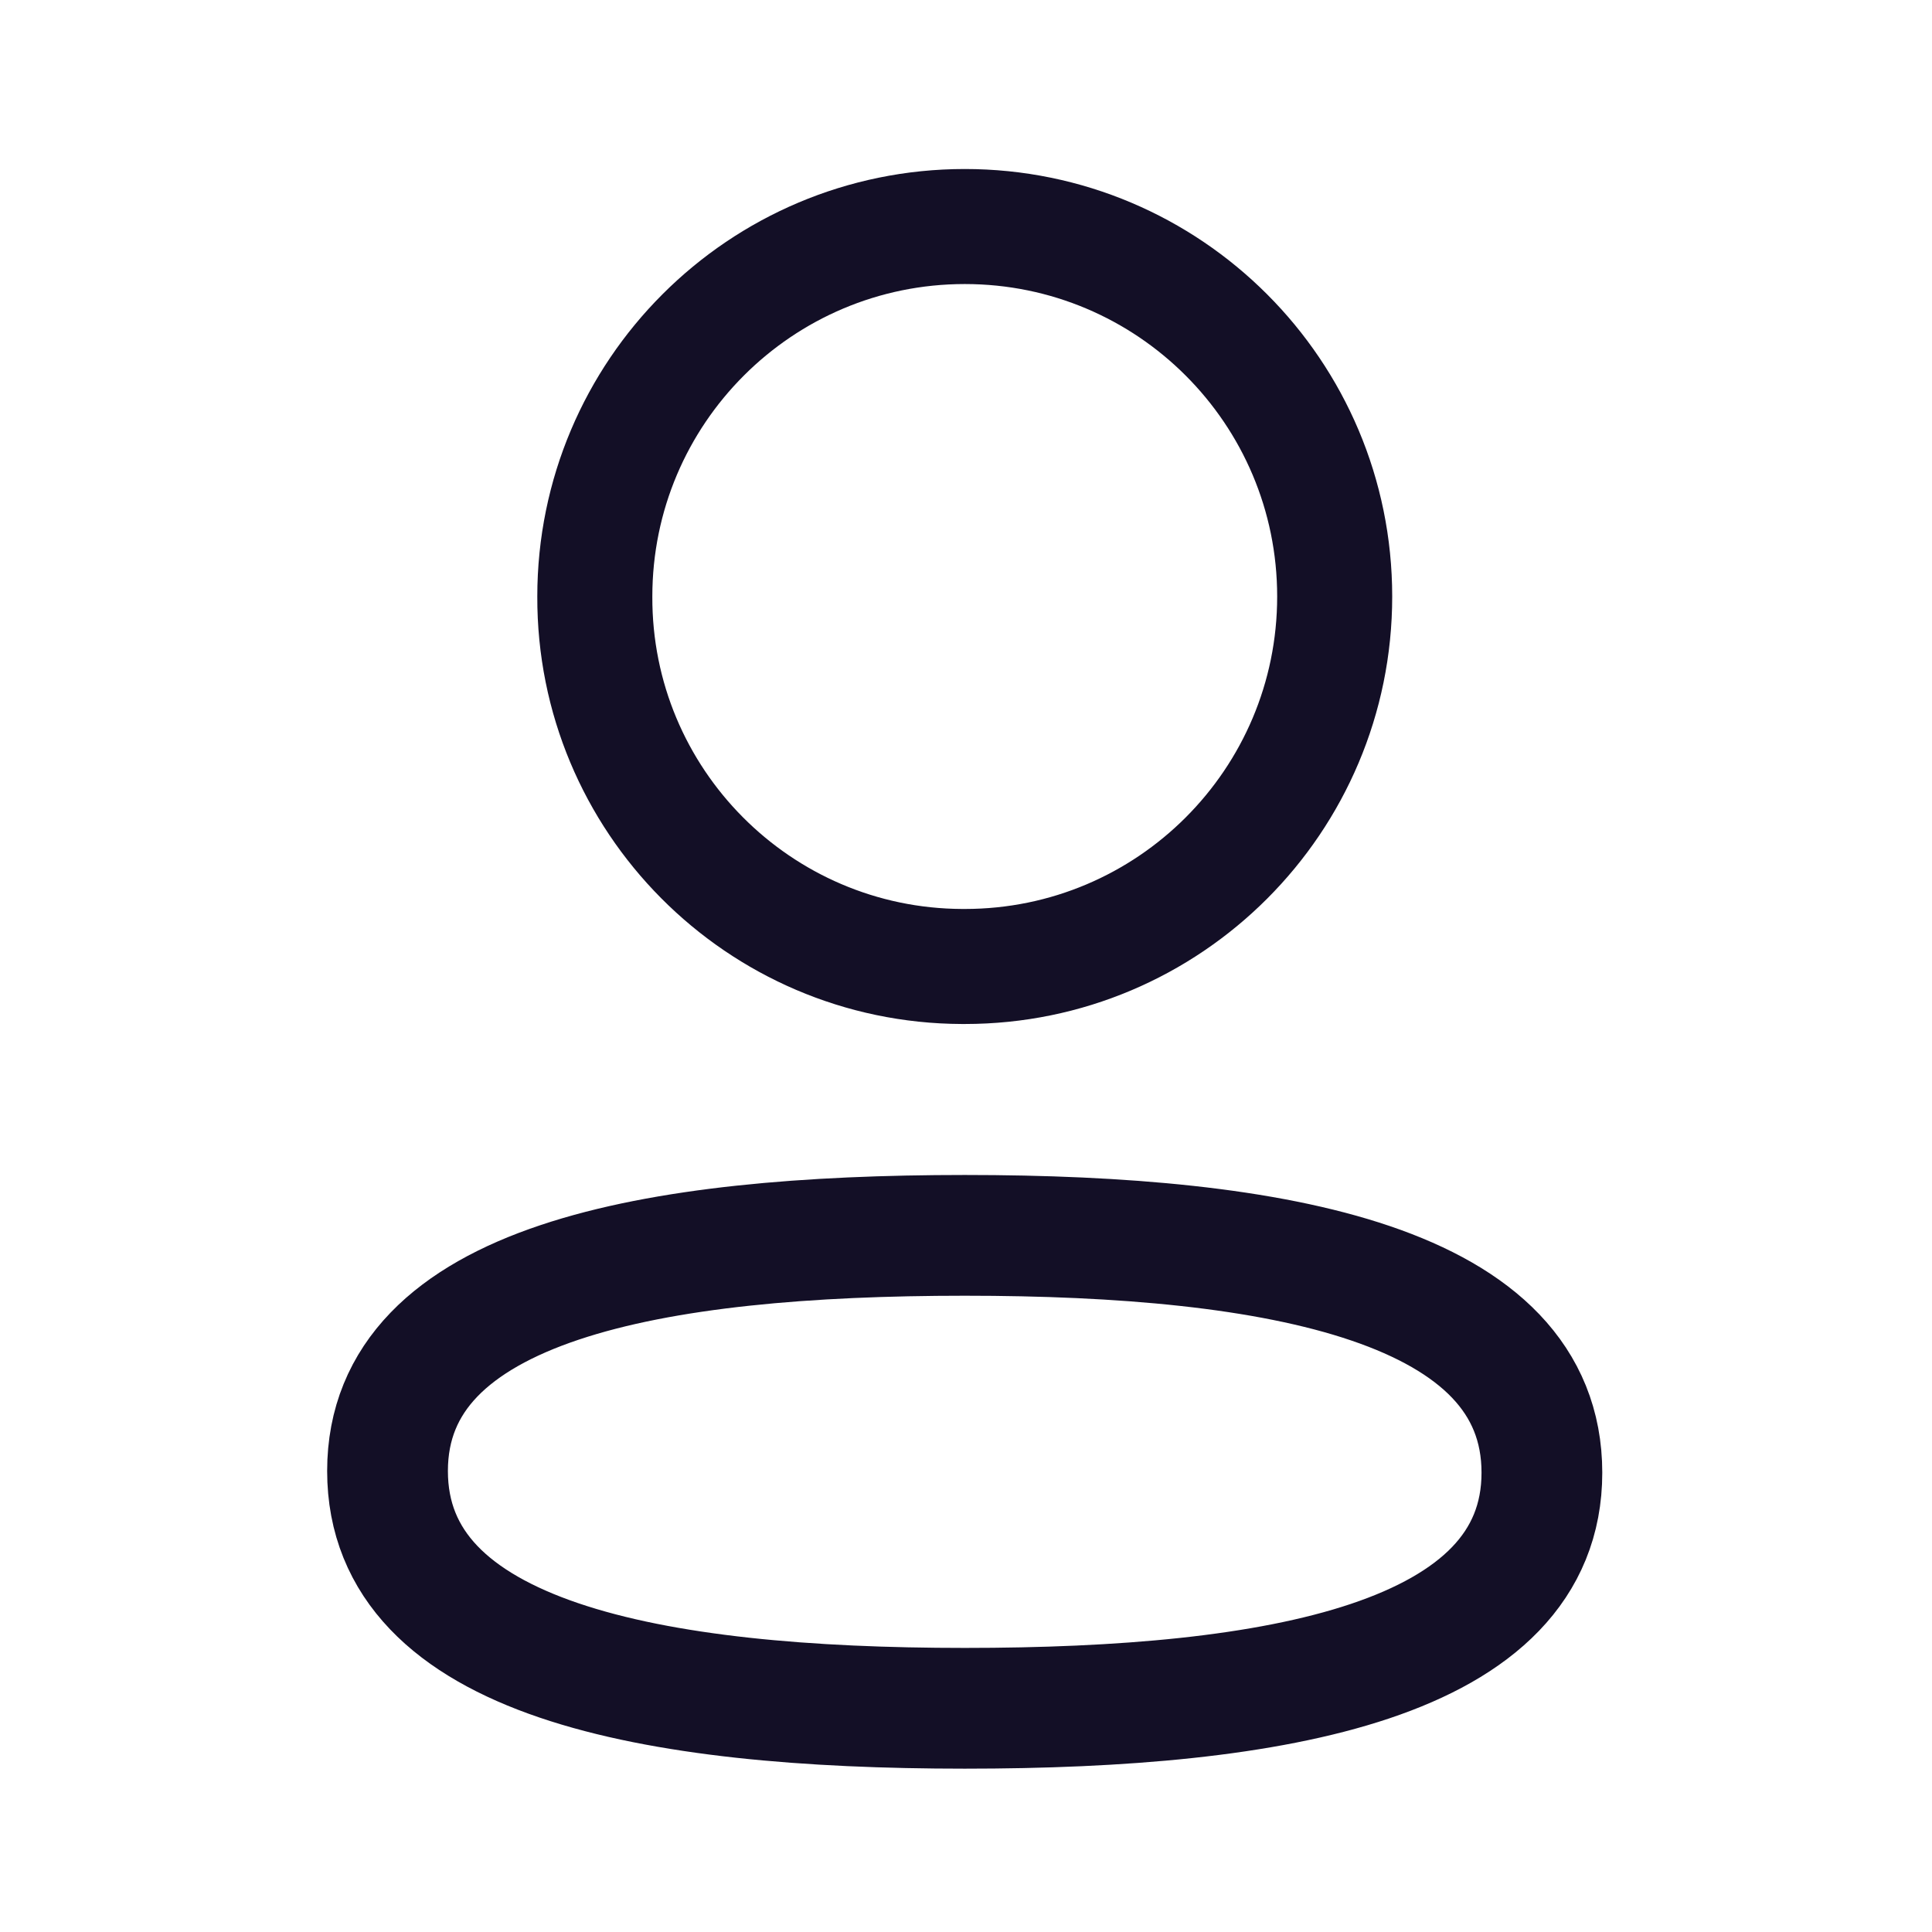
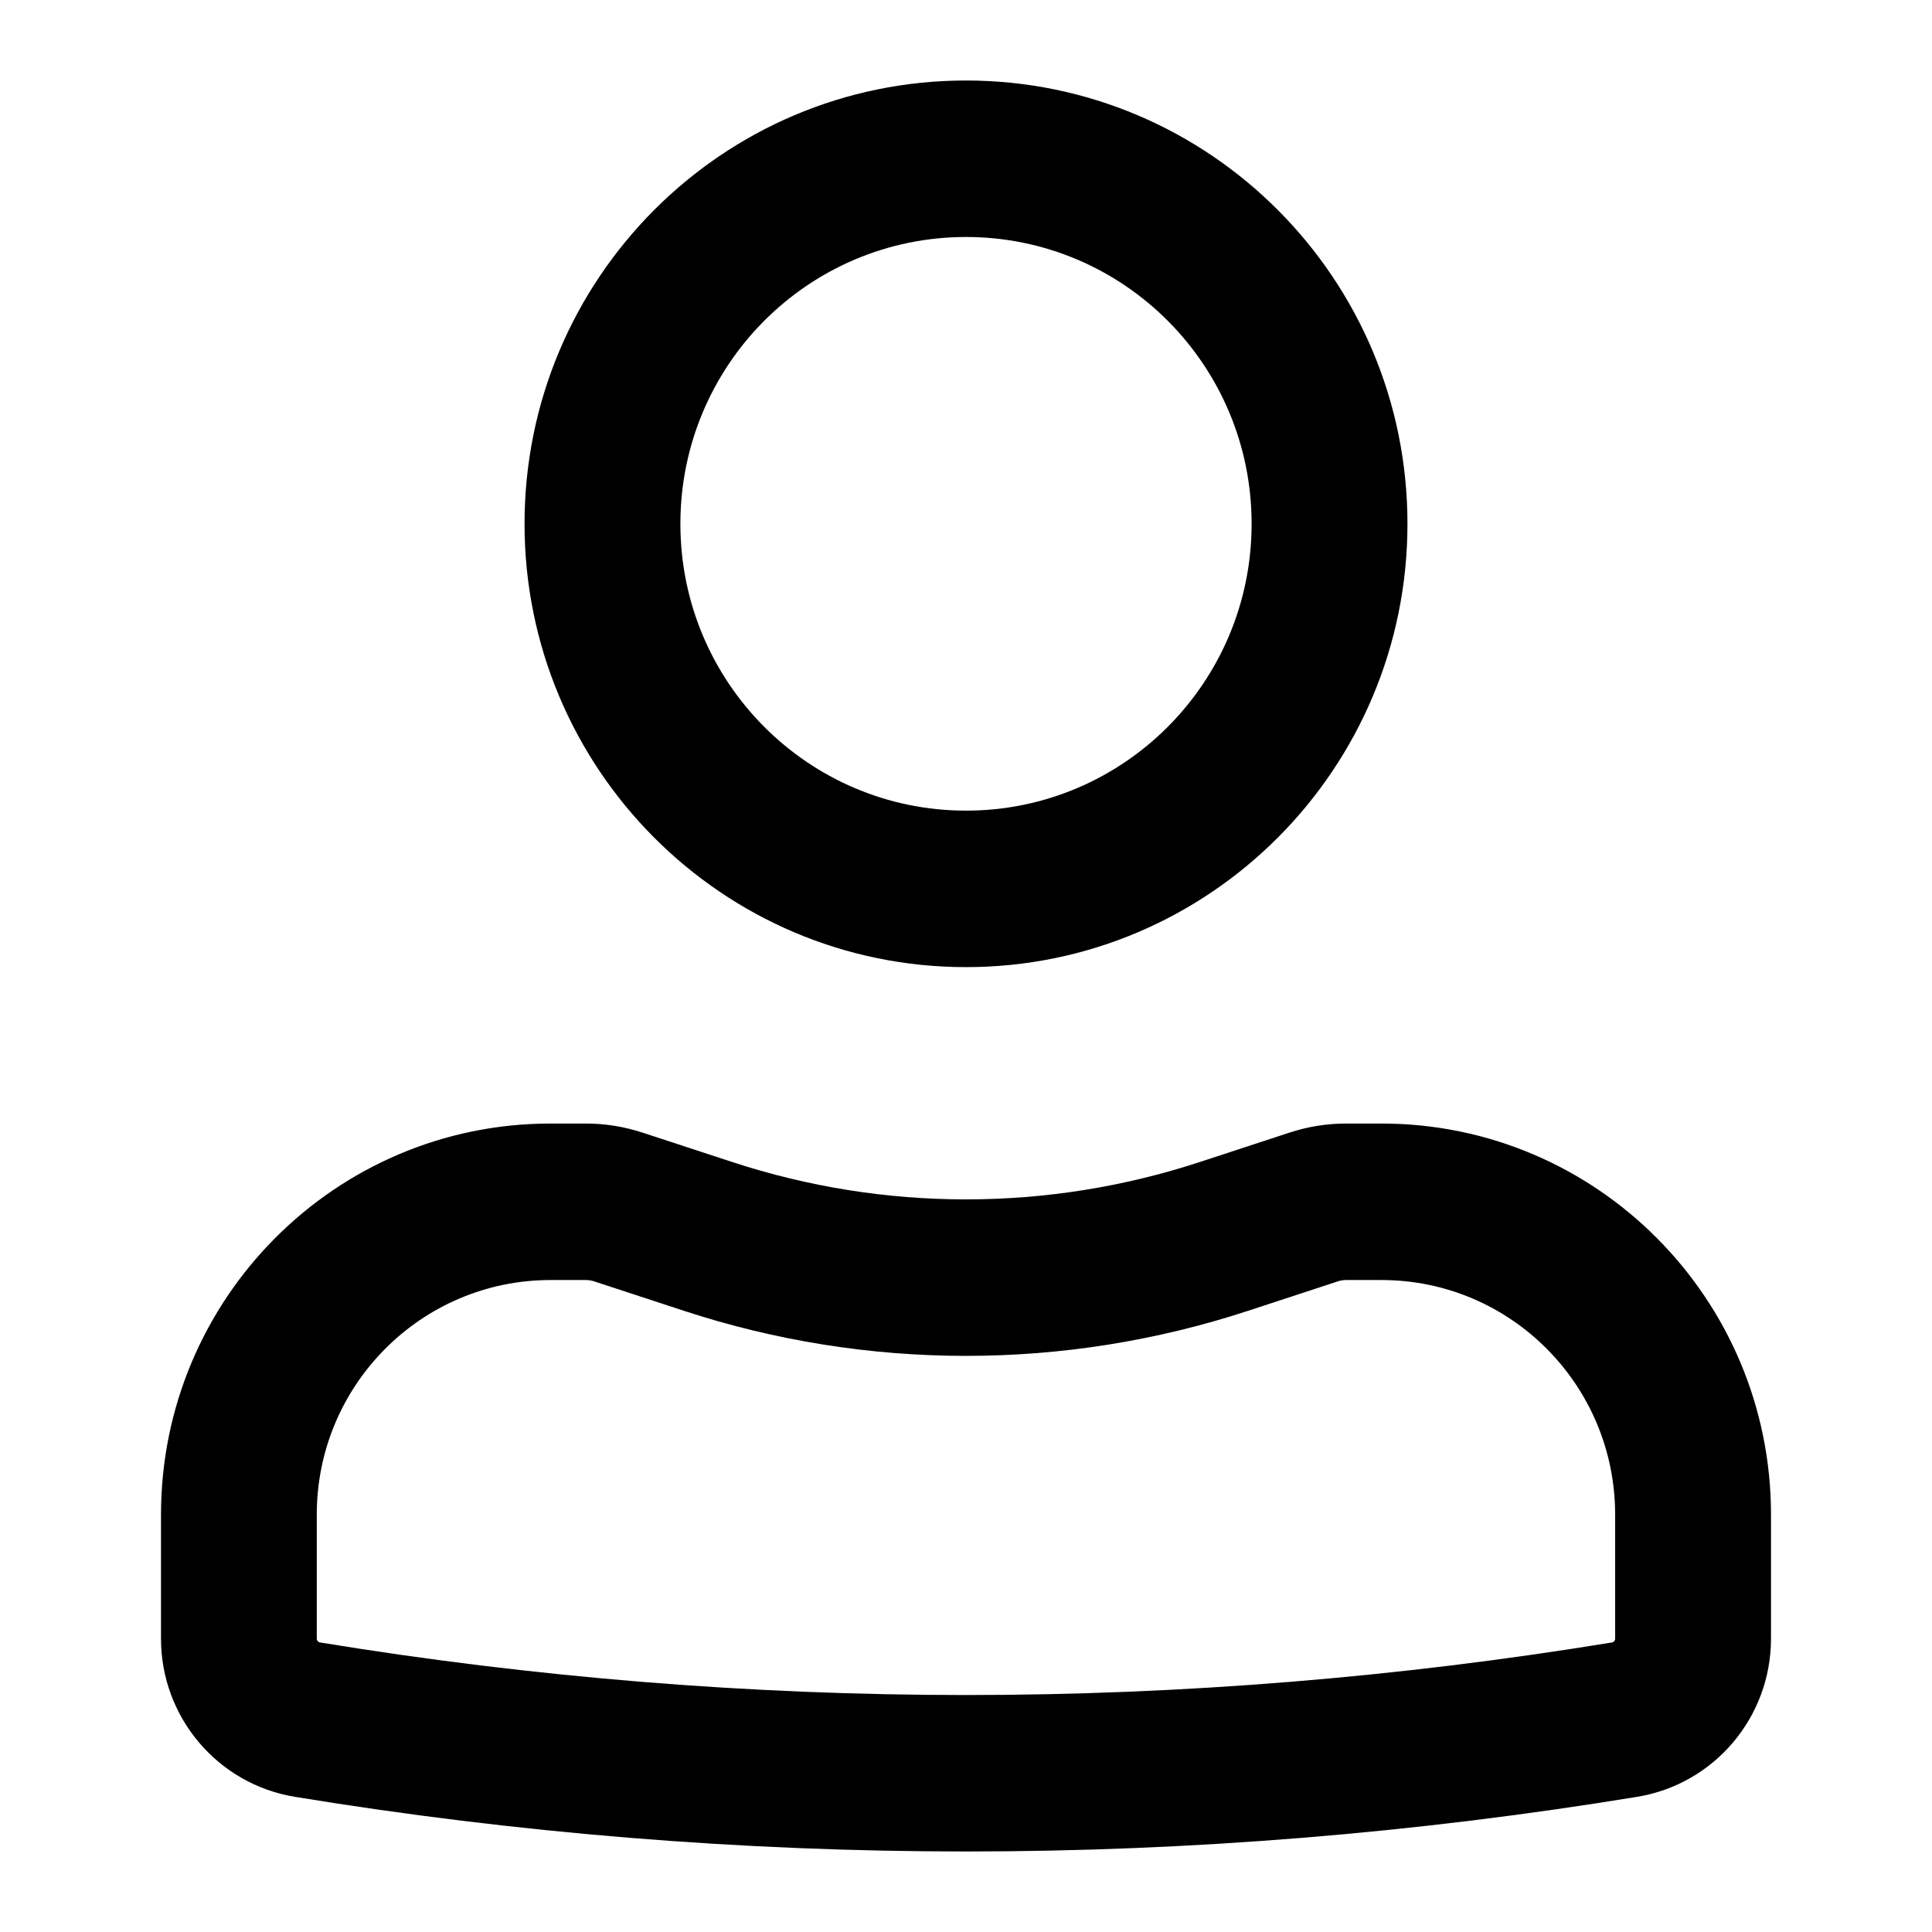
<svg xmlns="http://www.w3.org/2000/svg" viewBox="0 0 24 24" fill="none">
-   <g id="Iconly/Light/Profile">
-     <g id="Profile">
-       <path id="Stroke 1" fill-rule="evenodd" clip-rule="evenodd" d="M11.985 15.346C8.117 15.346 4.814 15.931 4.814 18.273C4.814 20.615 8.096 21.221 11.985 21.221C15.852 21.221 19.154 20.635 19.154 18.294C19.154 15.953 15.873 15.346 11.985 15.346Z" stroke="#130F26" stroke-width="1.5" stroke-linecap="round" stroke-linejoin="round" />
-       <path id="Stroke 3" fill-rule="evenodd" clip-rule="evenodd" d="M11.985 12.006C14.523 12.006 16.58 9.948 16.58 7.41C16.58 4.872 14.523 2.814 11.985 2.814C9.447 2.814 7.389 4.872 7.389 7.41C7.38 9.939 9.424 11.997 11.952 12.006H11.985Z" stroke="#130F26" stroke-width="1.429" stroke-linecap="round" stroke-linejoin="round" />
-     </g>
-   </g>
+   <path fill-rule="evenodd" clip-rule="evenodd" d="M6.516 6.507C6.516 3.465 8.971 1 12 1C15.029 1 17.484 3.465 17.484 6.507C17.484 9.548 15.029 12.014 12 12.014C8.971 12.014 6.516 9.548 6.516 6.507ZM12 2.944C10.04 2.944 8.452 4.539 8.452 6.507C8.452 8.475 10.04 10.07 12 10.07C13.96 10.07 15.548 8.475 15.548 6.507C15.548 4.539 13.96 2.944 12 2.944Z" fill="black" />
+   <path fill-rule="evenodd" clip-rule="evenodd" d="M6.839 15.901C5.235 15.901 3.935 17.206 3.935 18.816V20.356C3.935 20.379 3.952 20.399 3.975 20.403C9.29 21.274 14.71 21.274 20.025 20.403C20.048 20.399 20.064 20.379 20.064 20.356V18.816C20.064 17.206 18.765 15.901 17.161 15.901H16.721C16.688 15.901 16.654 15.906 16.621 15.917L15.505 16.283C13.227 17.03 10.773 17.03 8.495 16.283L7.379 15.917C7.346 15.906 7.313 15.901 7.279 15.901H6.839ZM2 18.816C2 16.133 4.166 13.957 6.839 13.957H7.279C7.517 13.957 7.753 13.995 7.979 14.069L9.096 14.435C10.983 15.054 13.017 15.054 14.904 14.435L16.021 14.069C16.247 13.995 16.483 13.957 16.721 13.957H17.161C19.834 13.957 22 16.133 22 18.816V20.356C22 21.332 21.296 22.164 20.336 22.321C14.815 23.226 9.185 23.226 3.664 22.321C2.704 22.164 2 21.332 2 20.356V18.816Z" fill="black" />
</svg>
